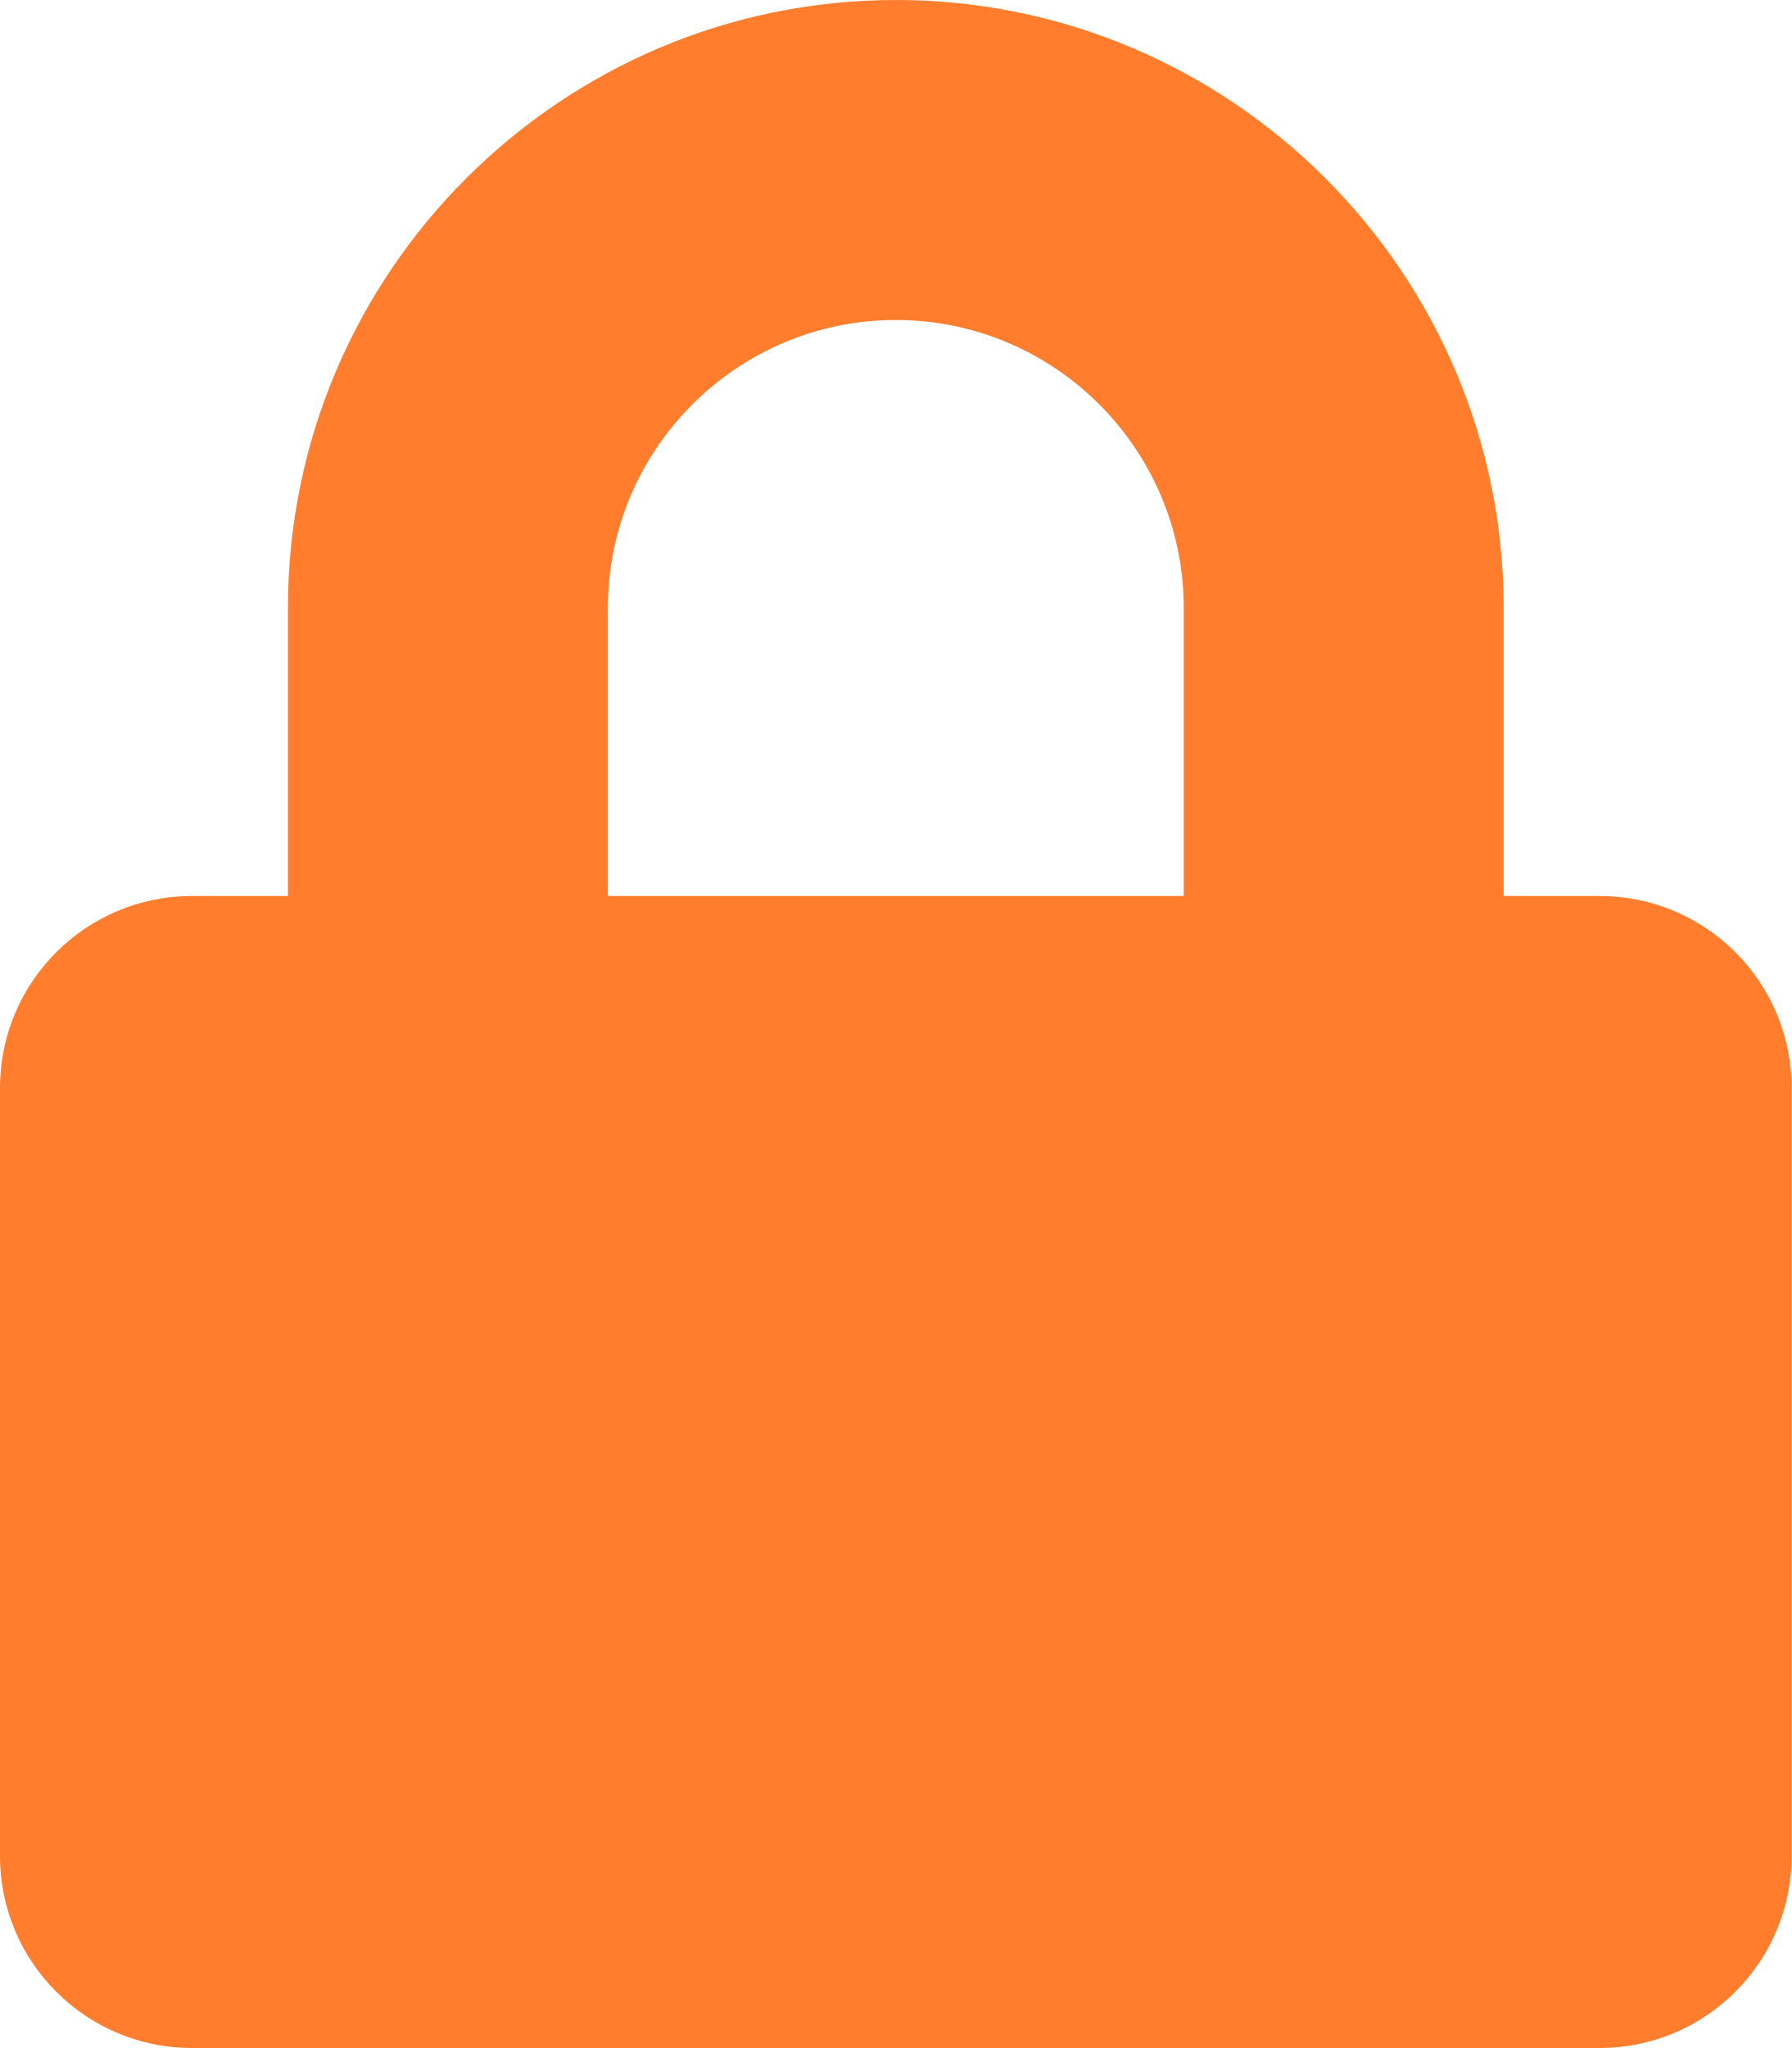
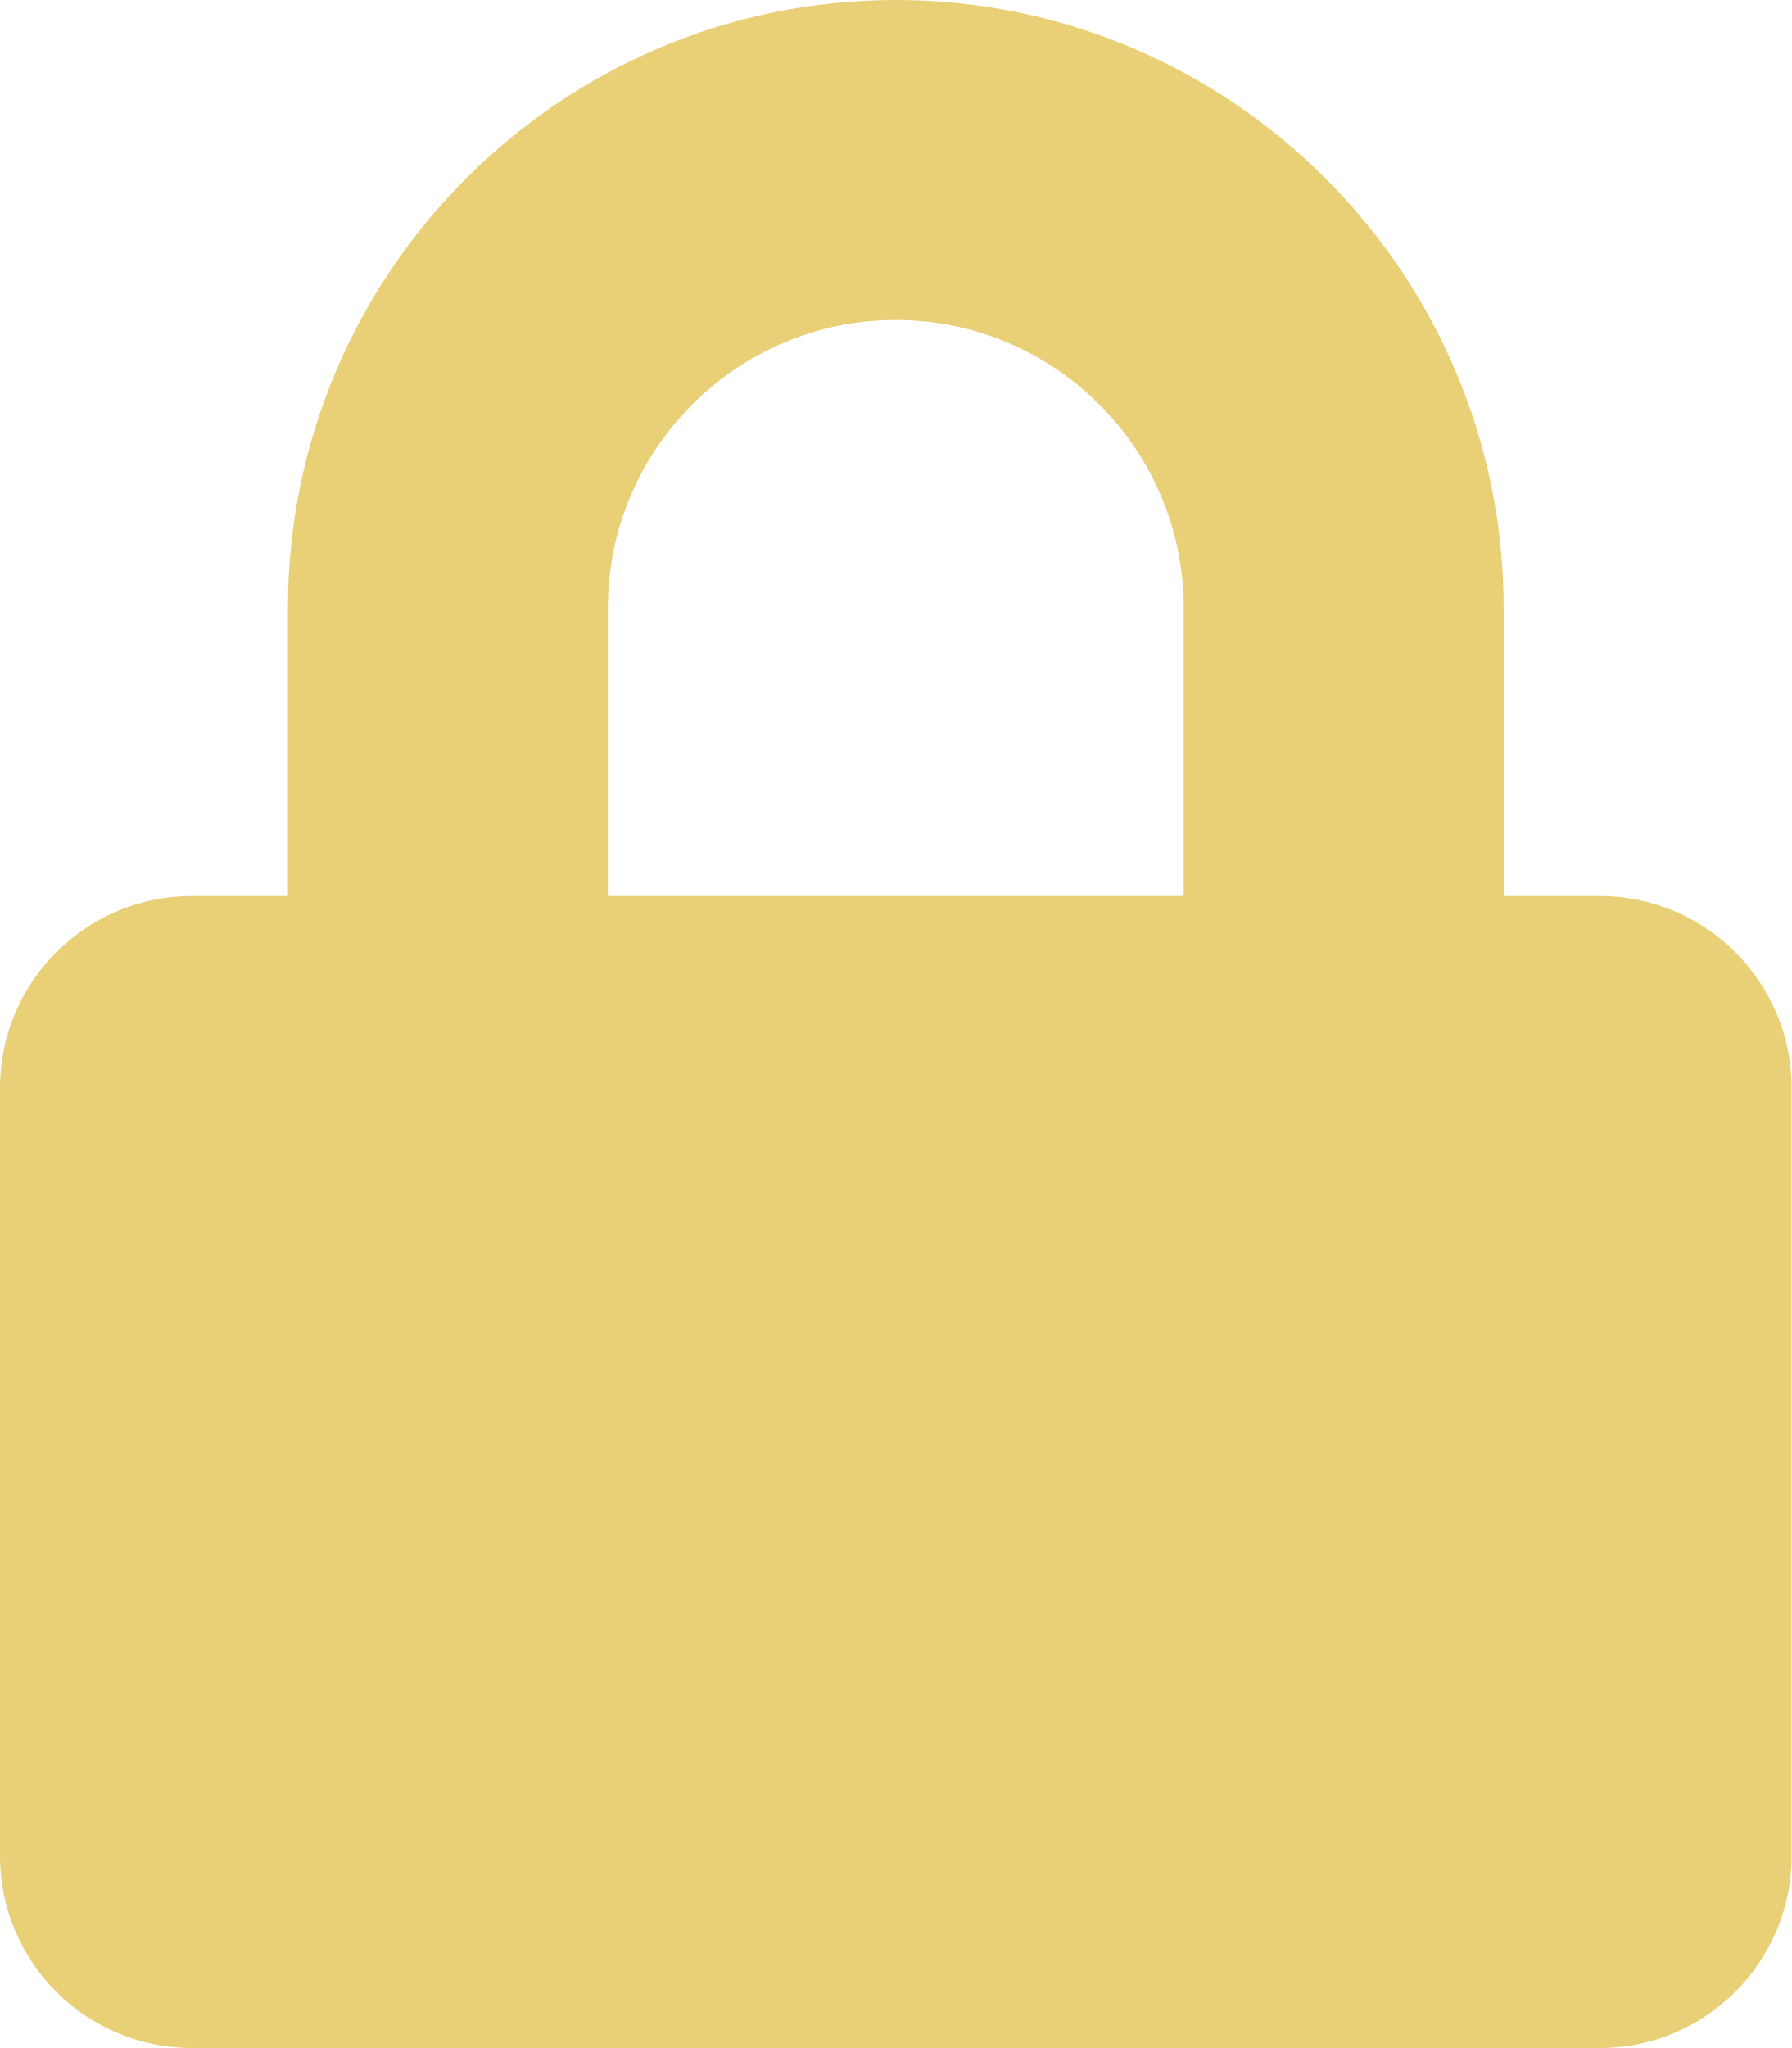
<svg xmlns="http://www.w3.org/2000/svg" aria-hidden="true" focusable="false" data-prefix="fas" data-icon="lock" class="svg-inline--fa fa-lock fa-w-14" role="img" viewBox="0 0 448 512">
  <style>
    
    .cyber-svg{
-       fill: #FF7D2C;
+       fill: #E9CF76;
    }

  </style>
  <path class="cyber-svg" d="M400 224h-24v-72C376 68.2 307.8 0 224 0S72 68.2 72 152v72H48c-26.5 0-48 21.5-48 48v192c0 26.5 21.5 48 48 48h352c26.5 0 48-21.5 48-48V272c0-26.5-21.5-48-48-48zm-104 0H152v-72c0-39.7 32.3-72 72-72s72 32.3 72 72v72z" />
</svg>
